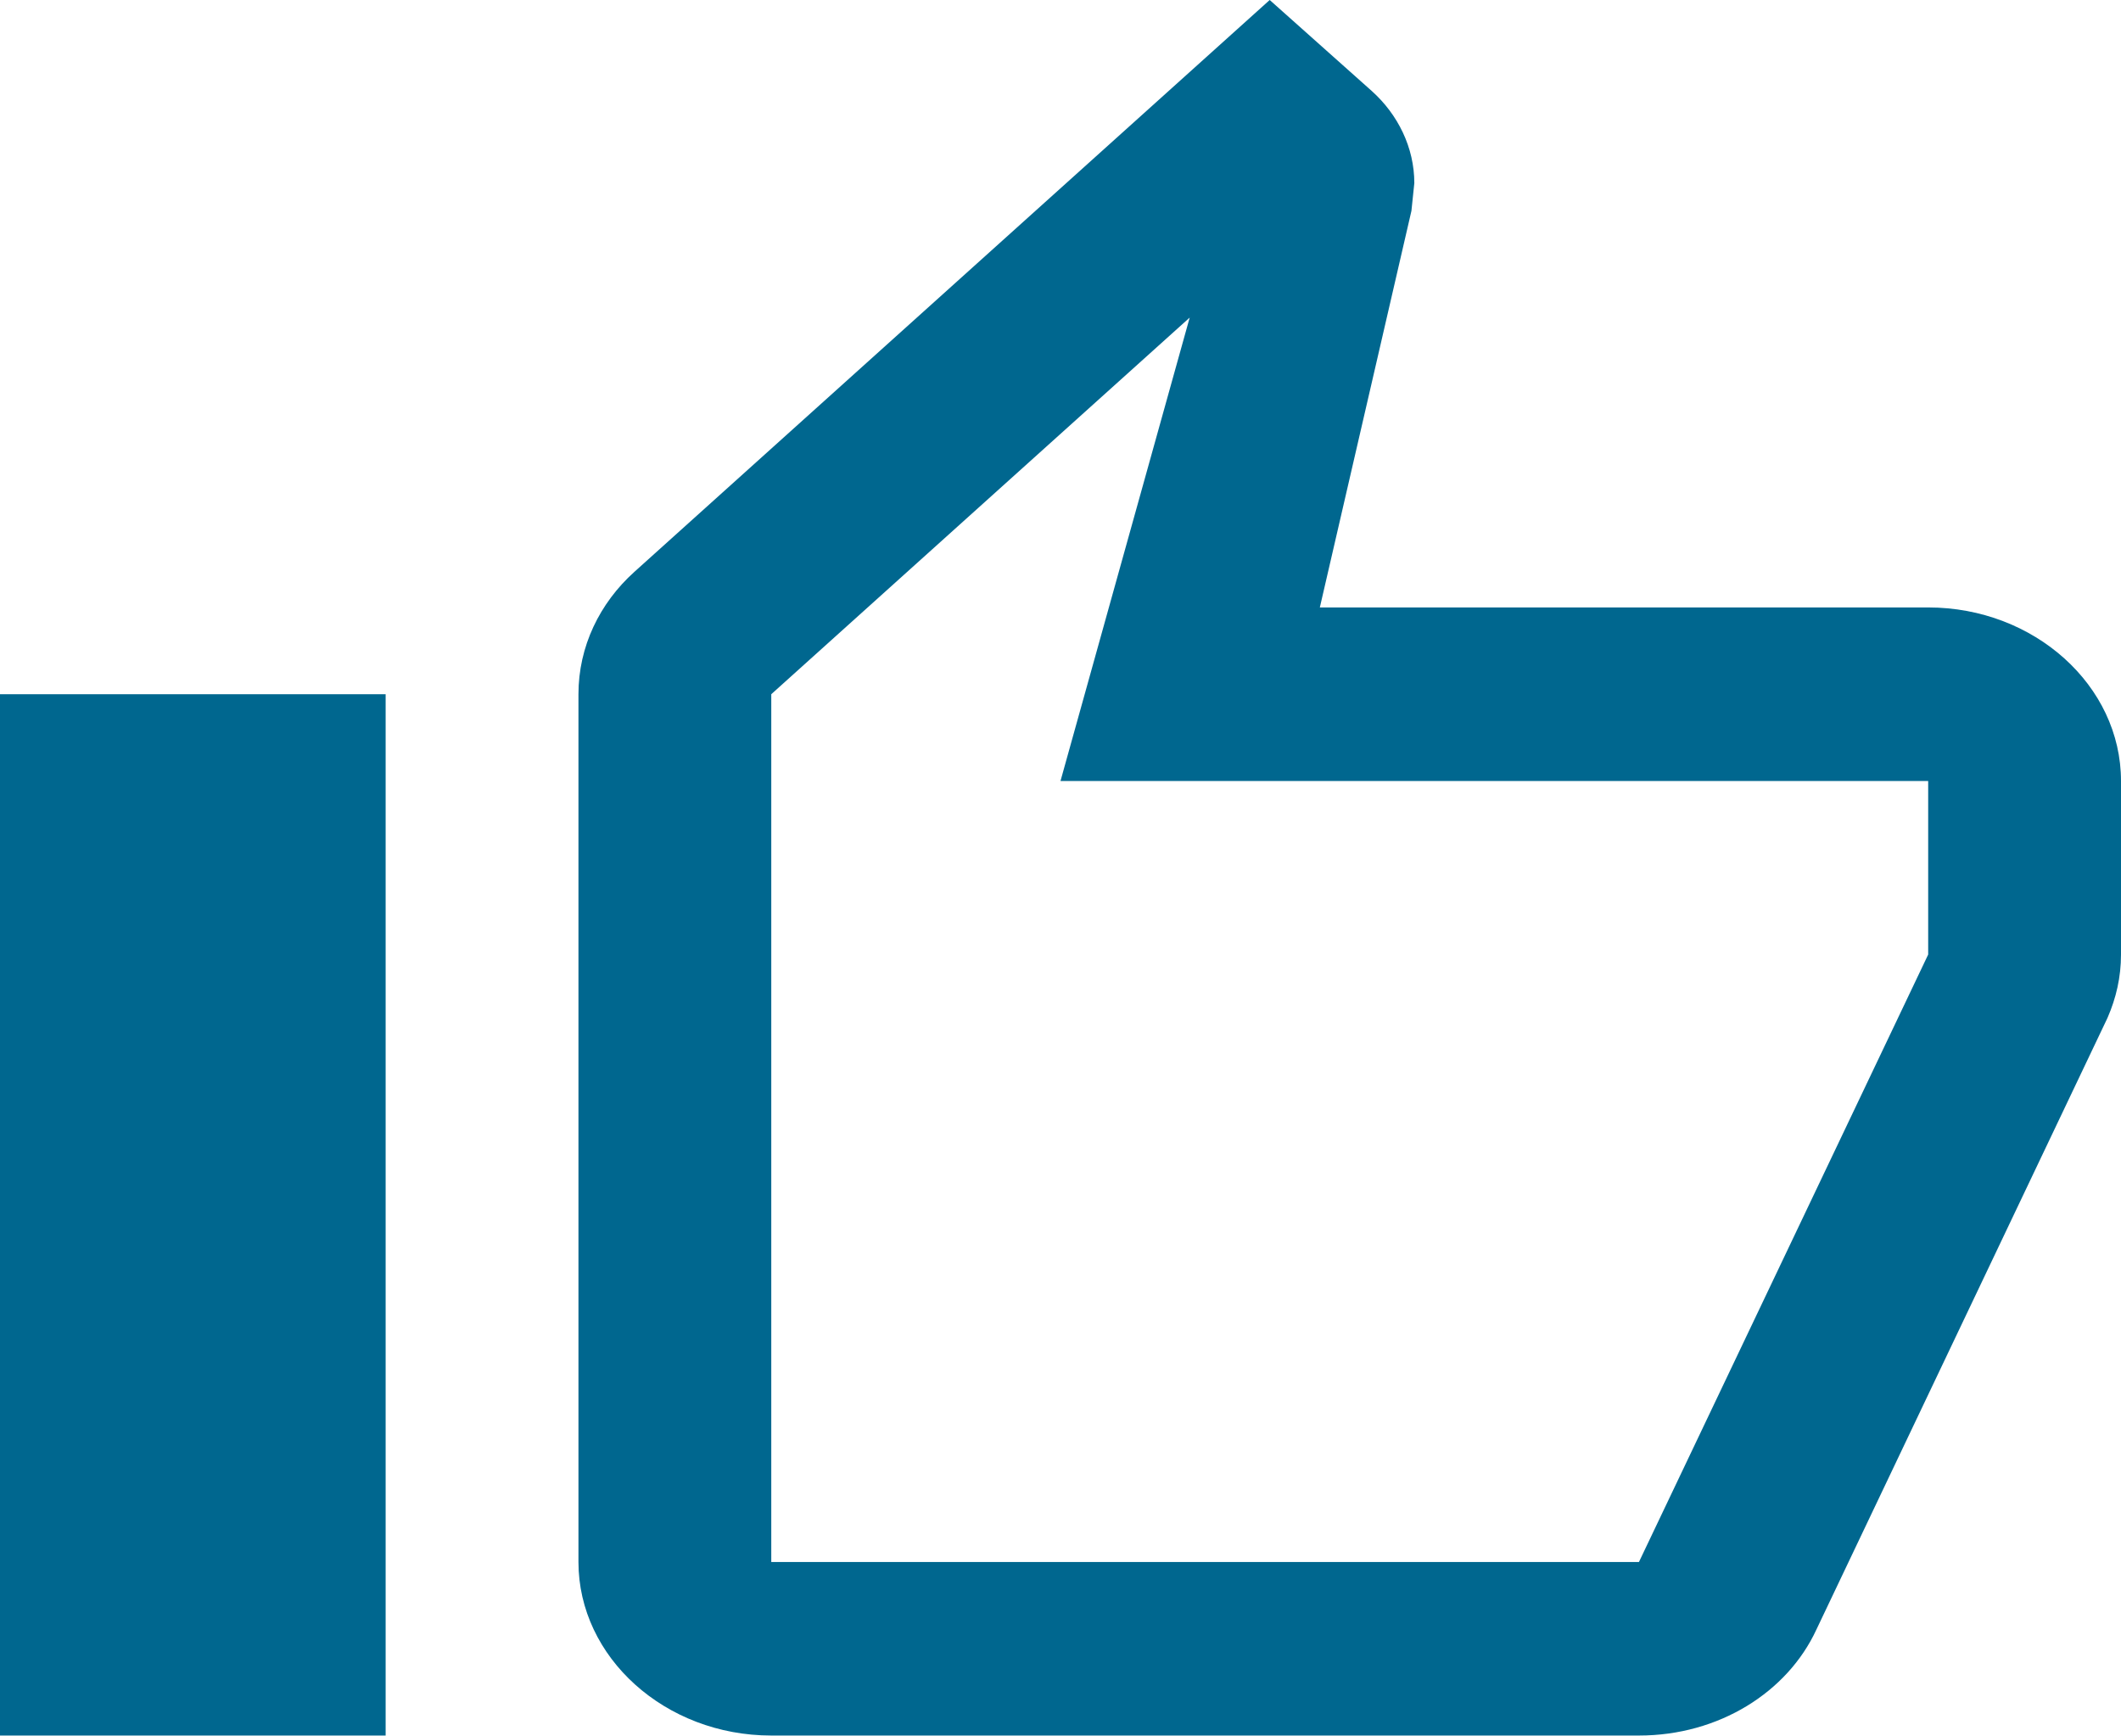
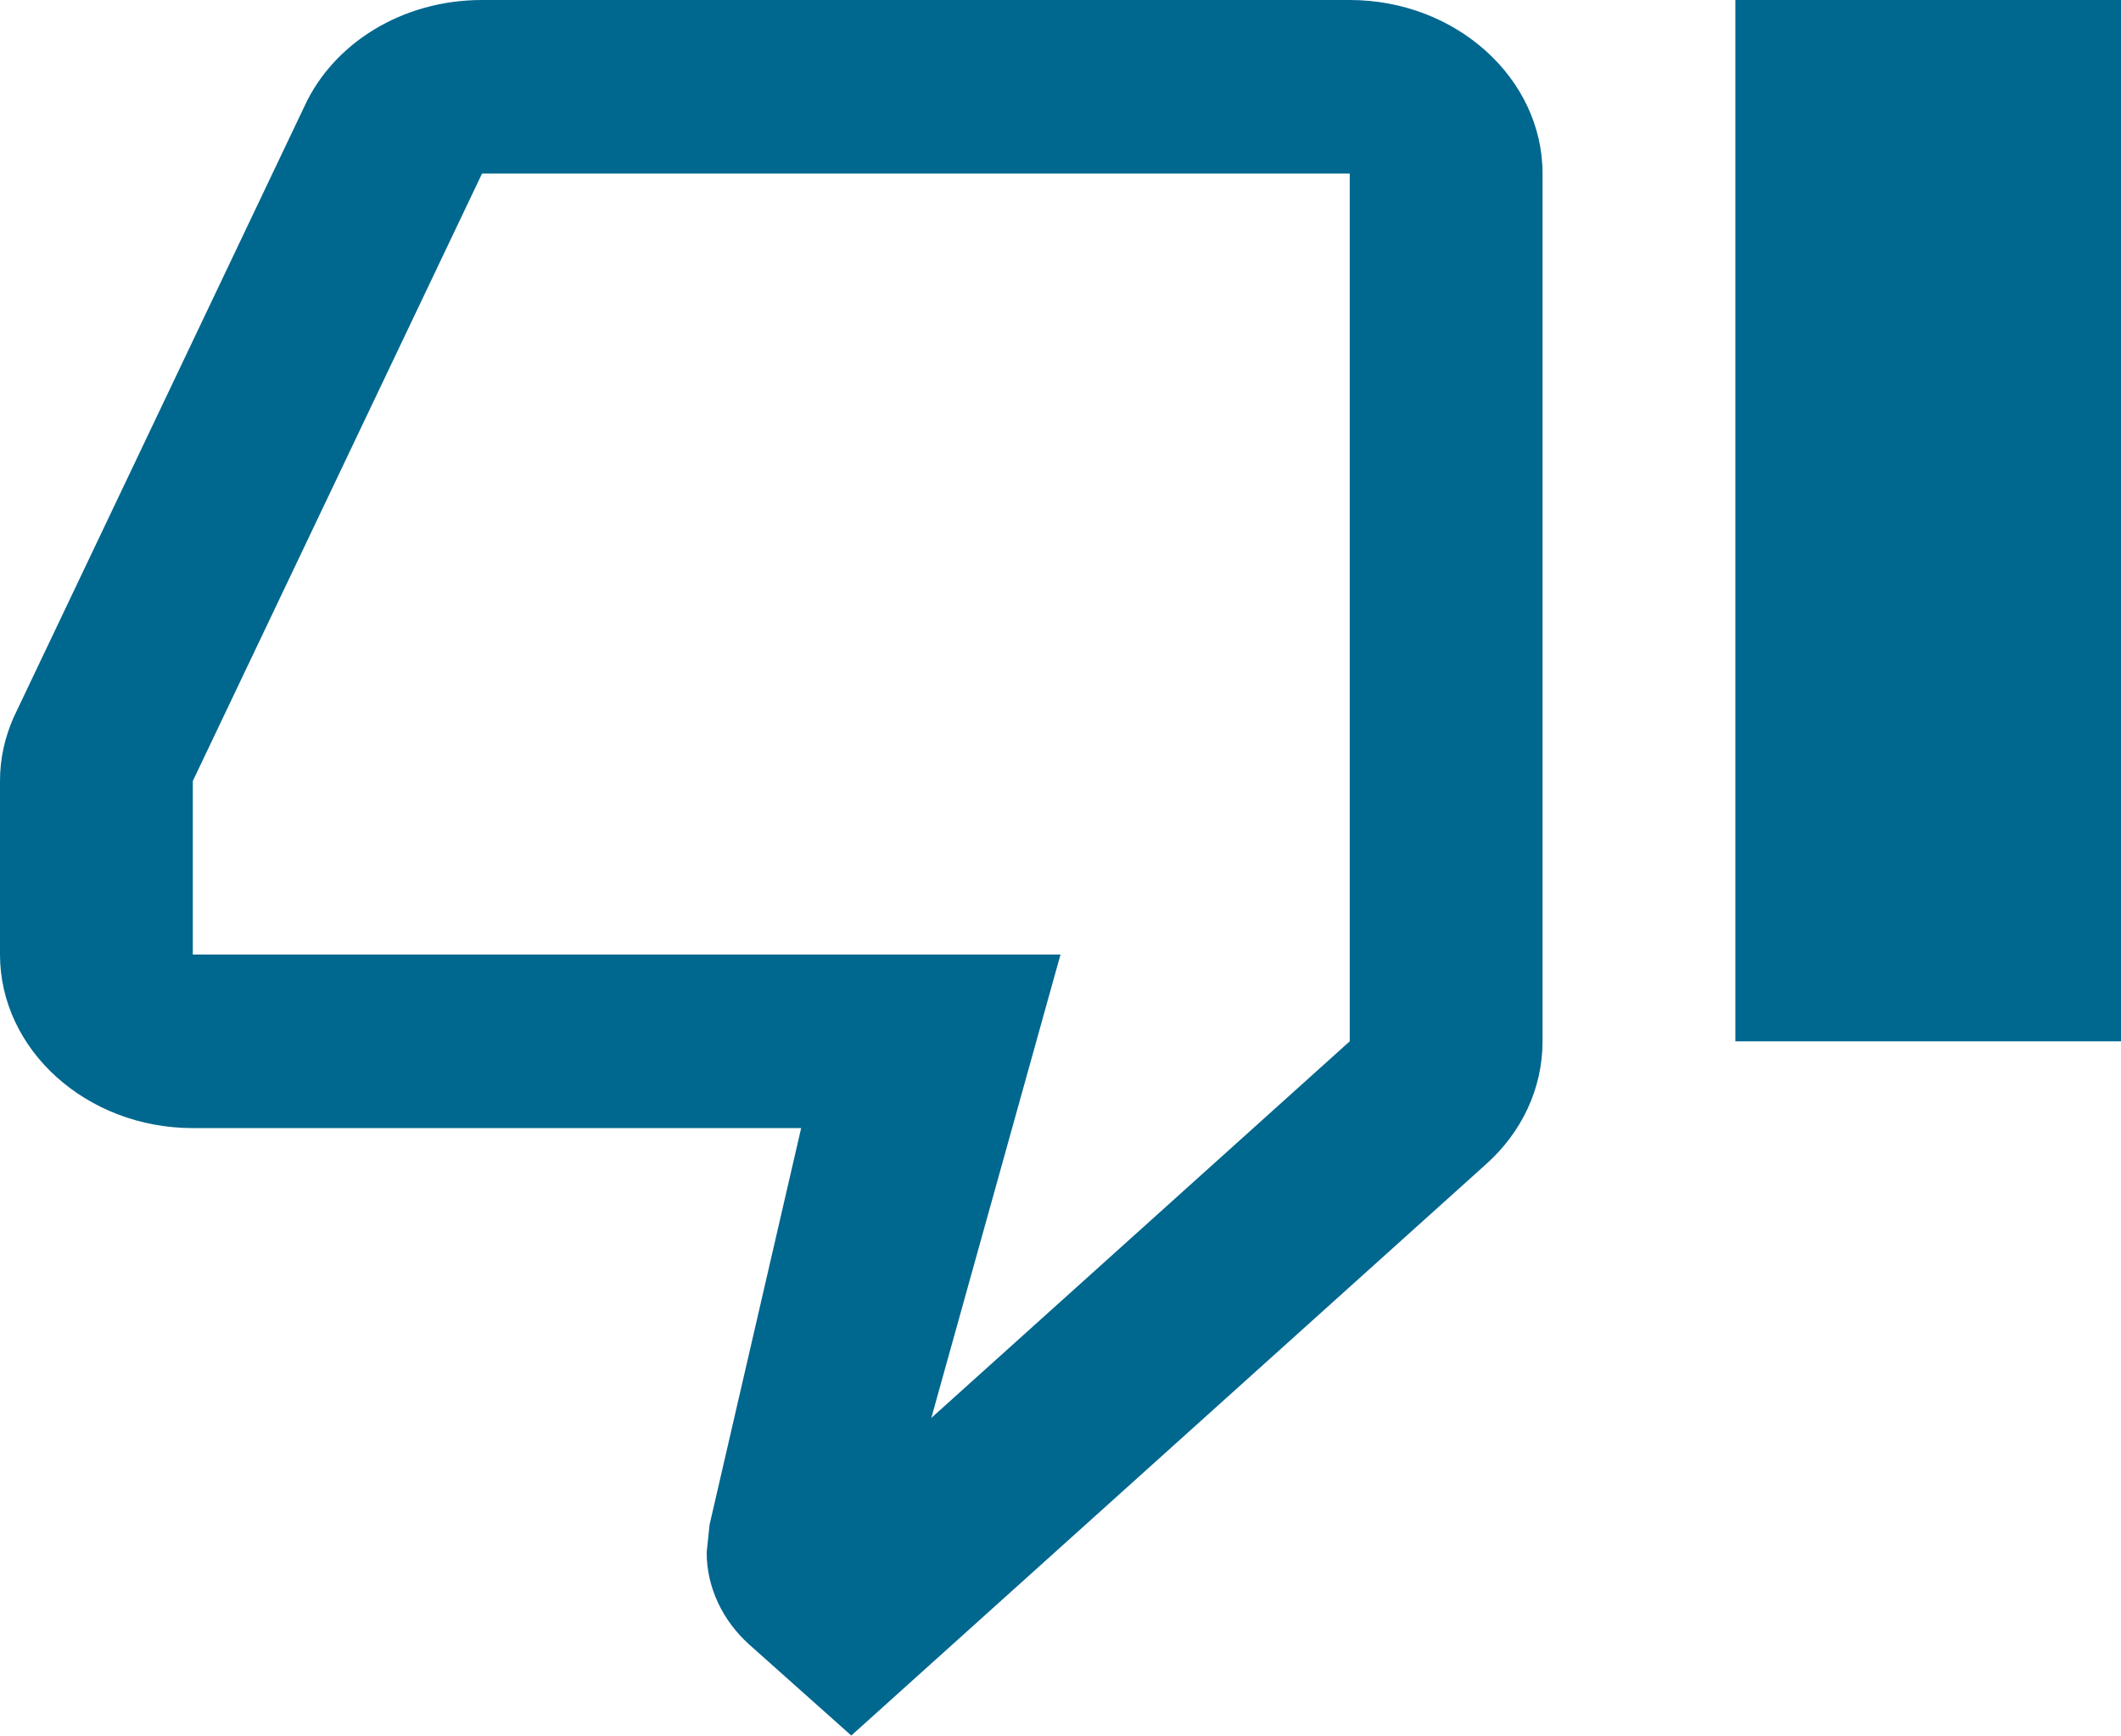
- <svg xmlns="http://www.w3.org/2000/svg" width="22" height="18" fill="none">
-   <path d="M8 18h9c.83 0 1.54-.45 1.84-1.098l3.02-6.345c.09-.207.14-.423.14-.657V8.1c0-.99-.9-1.8-2-1.8h-6.31l.95-4.113.03-.288c0-.369-.17-.711-.44-.954L13.17 0 6.58 5.931C6.22 6.255 6 6.705 6 7.2v9c0 .99.9 1.8 2 1.8zM8 7.2l4.34-3.906L11 8.1h9v1.8l-3 6.3H8v-9zm-8 0h4V18H0V7.2z" fill="#00678F" />
+ <svg xmlns="http://www.w3.org/2000/svg" width="22" height="18" viewBox="0 0 22 18" fill="none">
+   <path d="M14 0H5C4.17 0 3.46 0.45 3.16 1.098L0.14 7.443C0.05 7.65 0 7.866 0 8.1V9.9C0 10.89 0.9 11.7 2 11.7H8.31L7.36 15.813L7.33 16.101C7.33 16.47 7.5 16.812 7.77 17.055L8.83 18L15.42 12.069C15.78 11.745 16 11.295 16 10.8V1.8C16 0.81 15.1 0 14 0ZM14 10.8L9.66 14.706L11 9.9H2V8.1L5 1.8H14V10.8ZM22 10.8H18V0H22V10.8Z" fill="#00678F" />
</svg>
